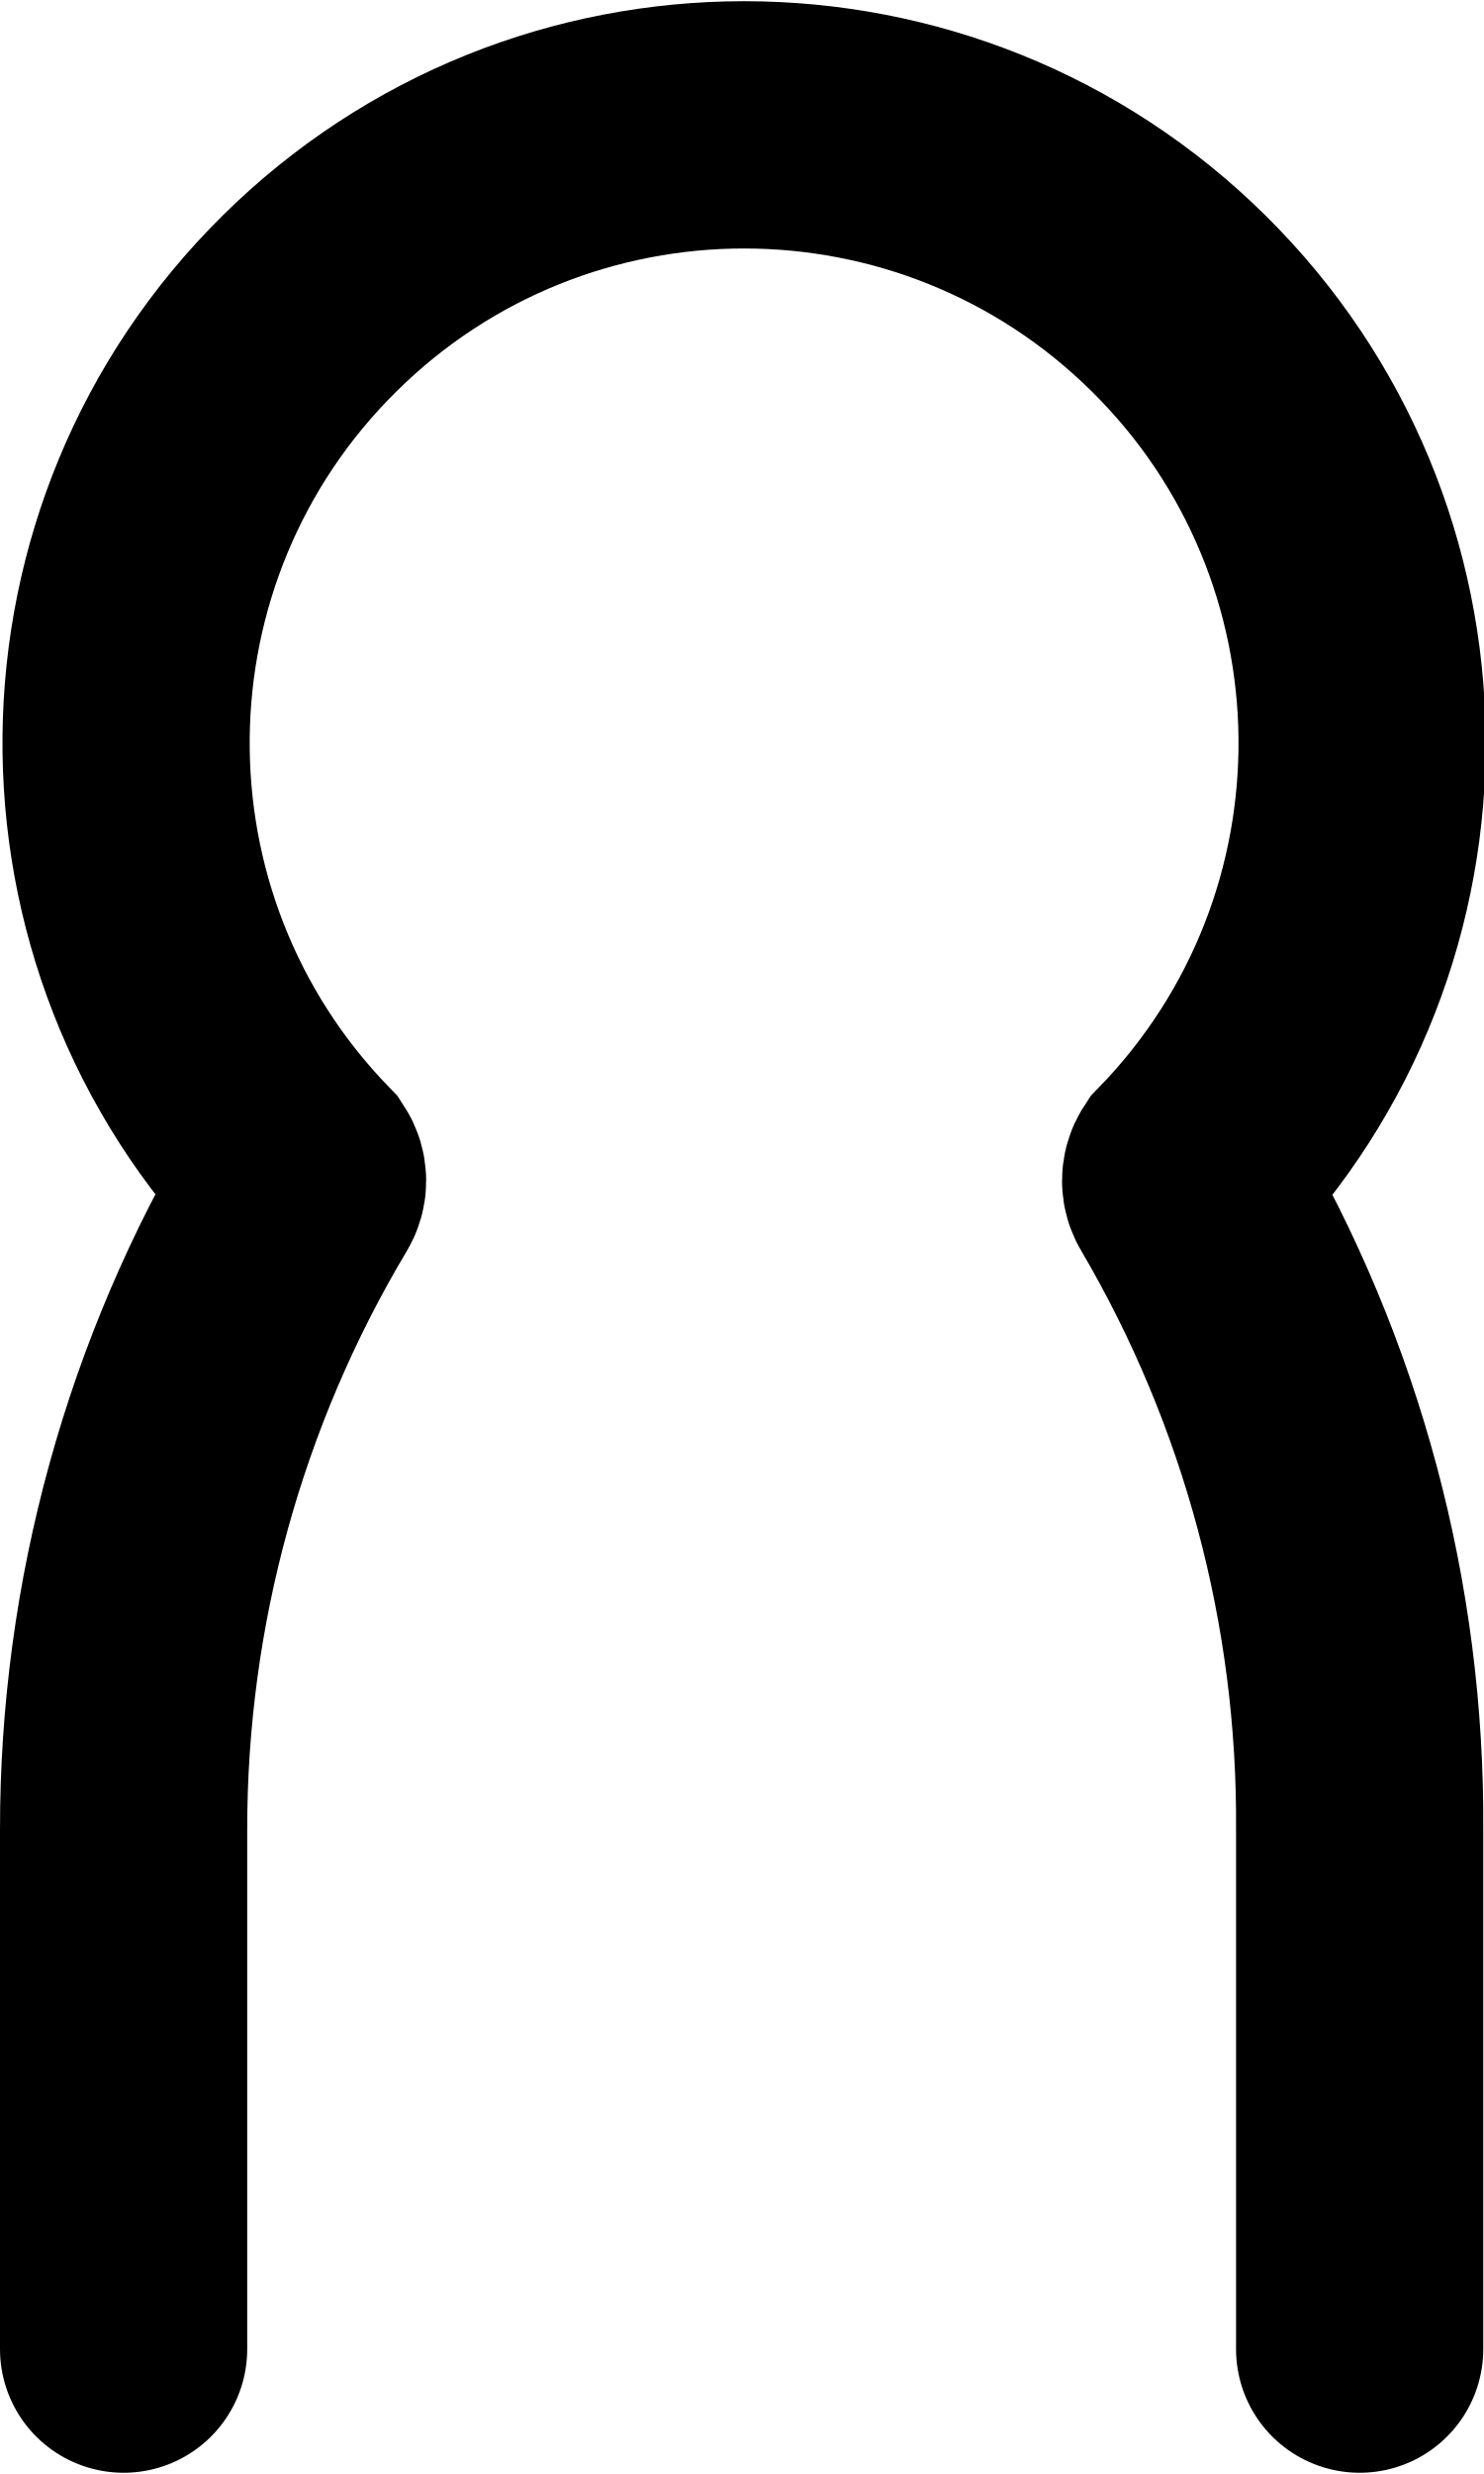
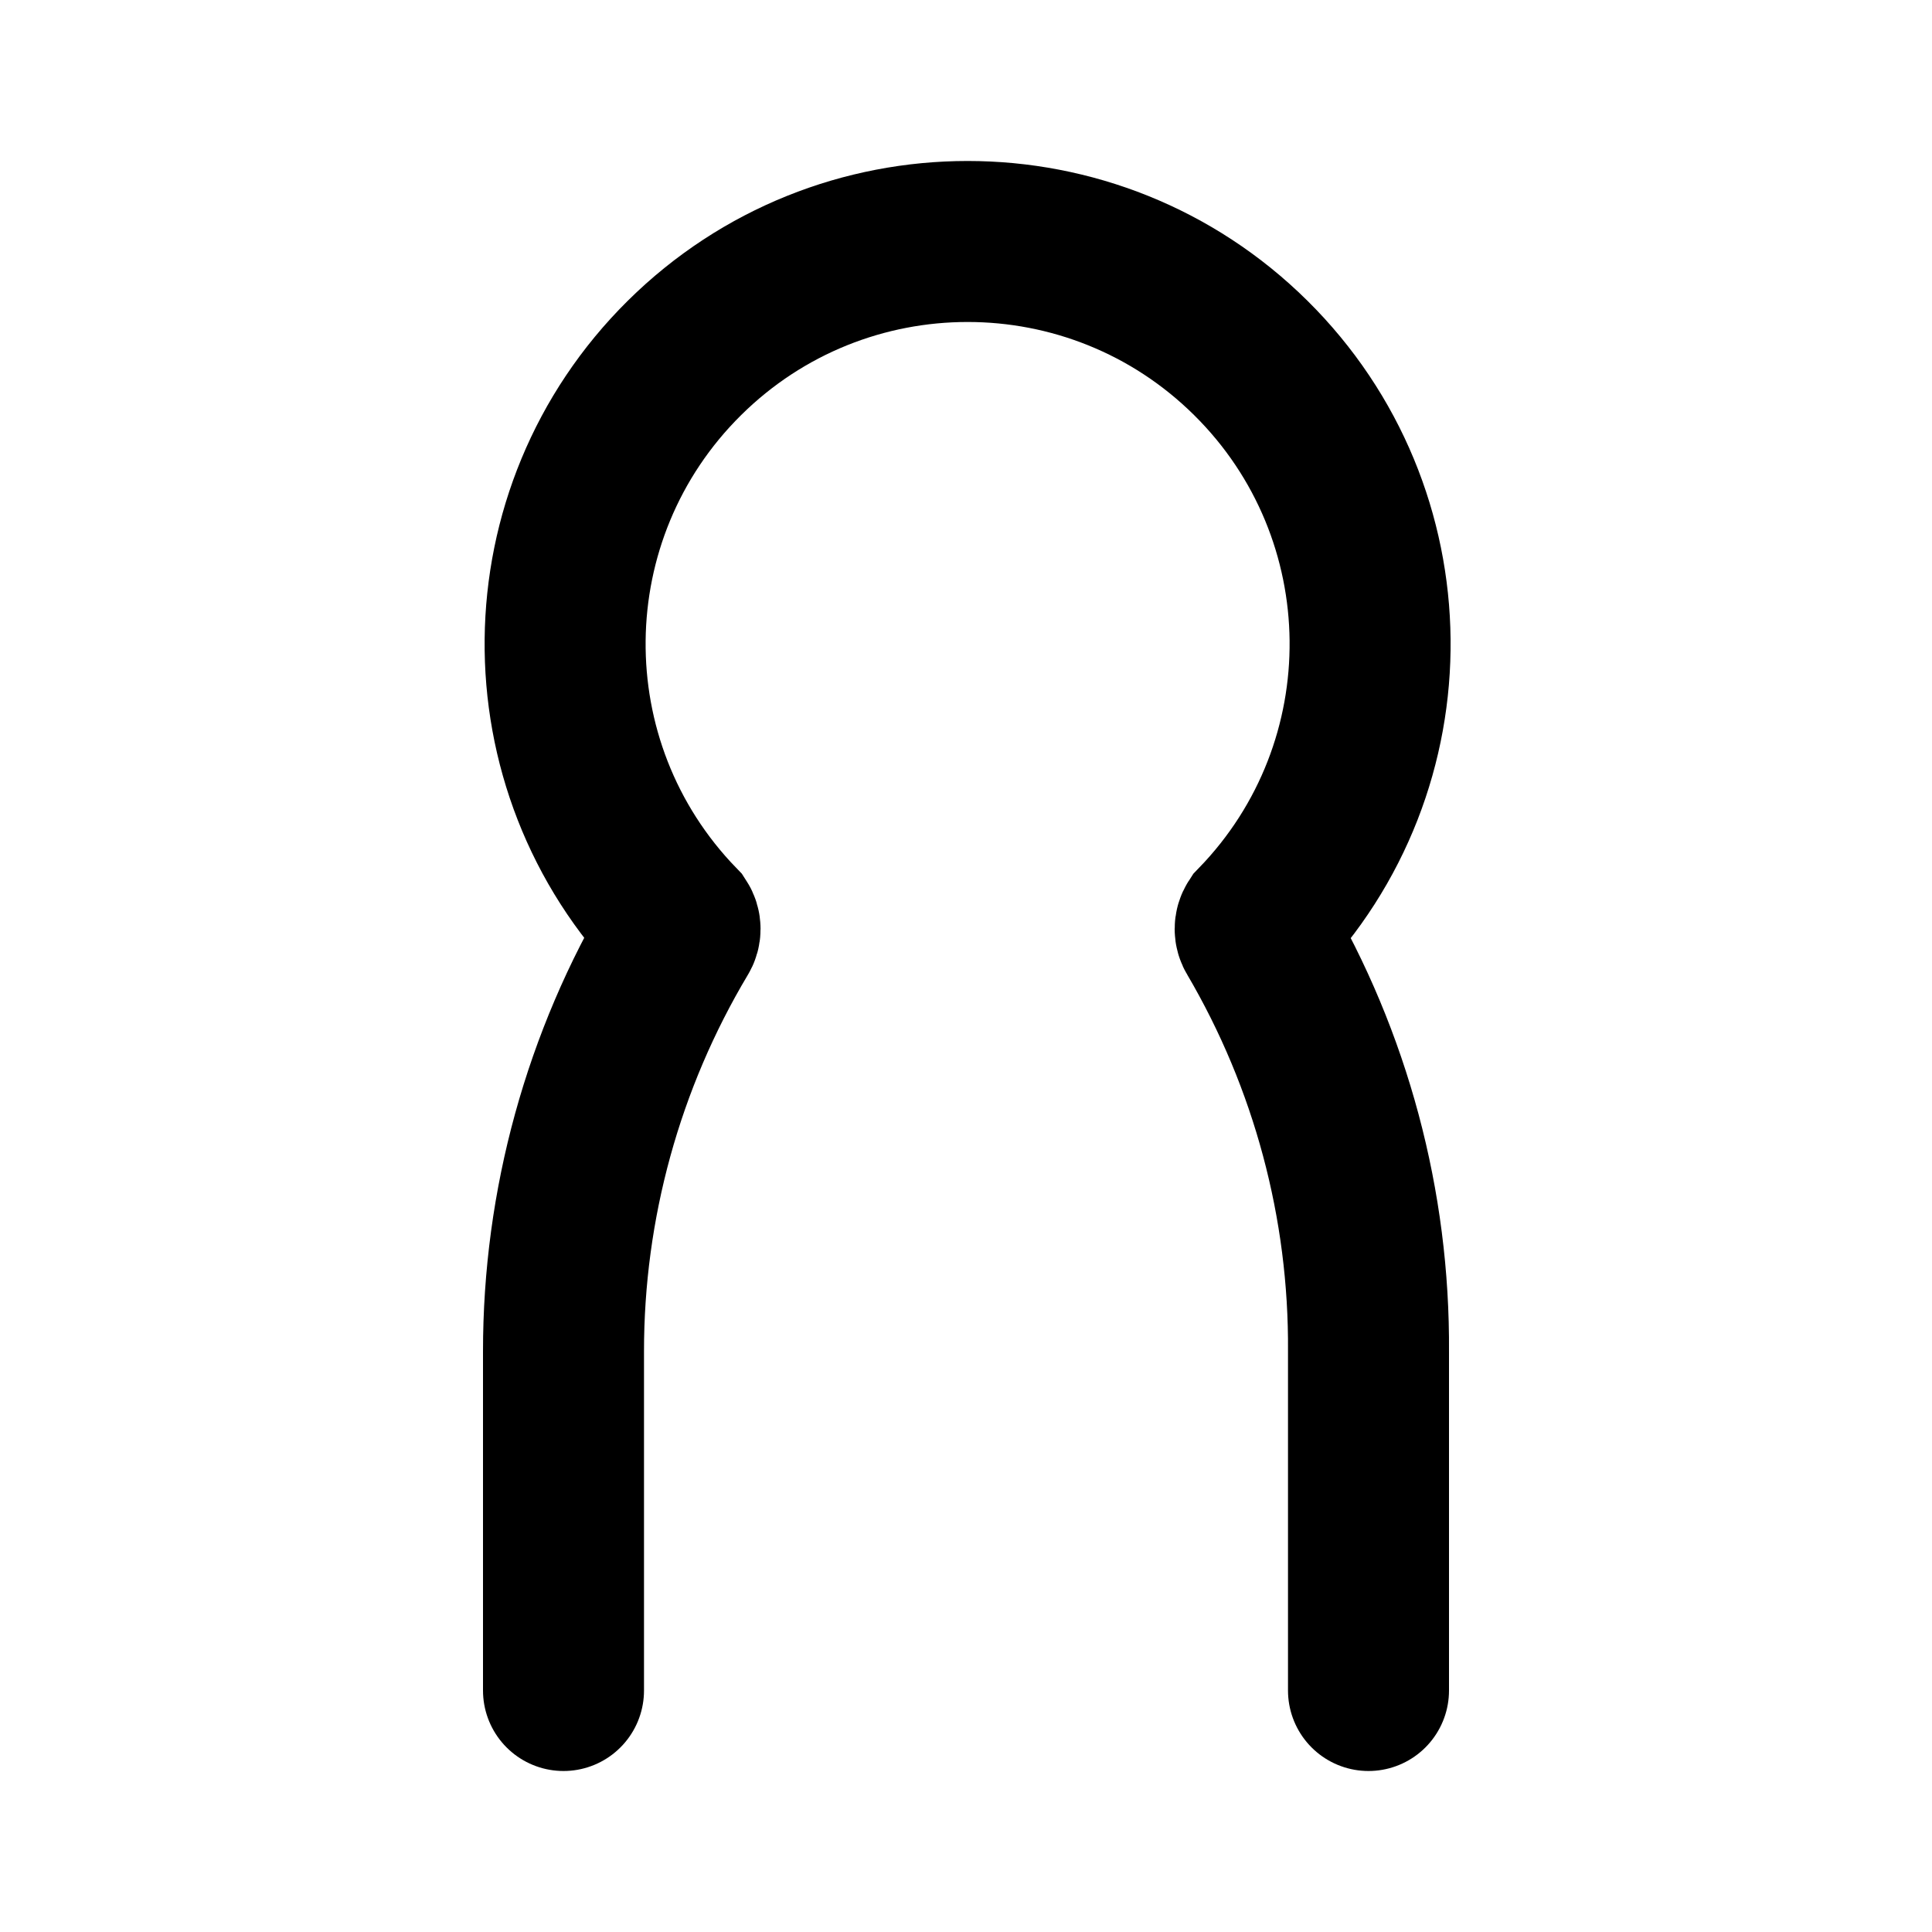
- <svg xmlns="http://www.w3.org/2000/svg" viewBox="0 0 12 20.01">
-   <g id="Layer_2" data-name="Layer 2">
-     <g id="door">
-       <path d="M1,19V14.8A10.11,10.11,0,0,1,2.43,9.61h0a.11.11,0,0,0,0-.12,5,5,0,1,1,7.18,0,.11.11,0,0,0,0,.12h0A10.11,10.11,0,0,1,11,14.8V19" fill="none" stroke="#000" stroke-linecap="round" stroke-miterlimit="10" stroke-width="2" />
-     </g>
+ <svg xmlns="http://www.w3.org/2000/svg" viewBox="0 0 24 24">
+   <g id="door">
+     <path d="M7,21V16.79A10.11,10.11,0,0,1,8.43,11.6h0a.11.11,0,0,0,0-.12,5,5,0,1,1,7.18,0,.11.11,0,0,0,0,.12h0A10.11,10.11,0,0,1,17,16.79V21" fill="none" stroke="#000" stroke-linecap="round" stroke-miterlimit="10" stroke-width="2" />
  </g>
</svg>
